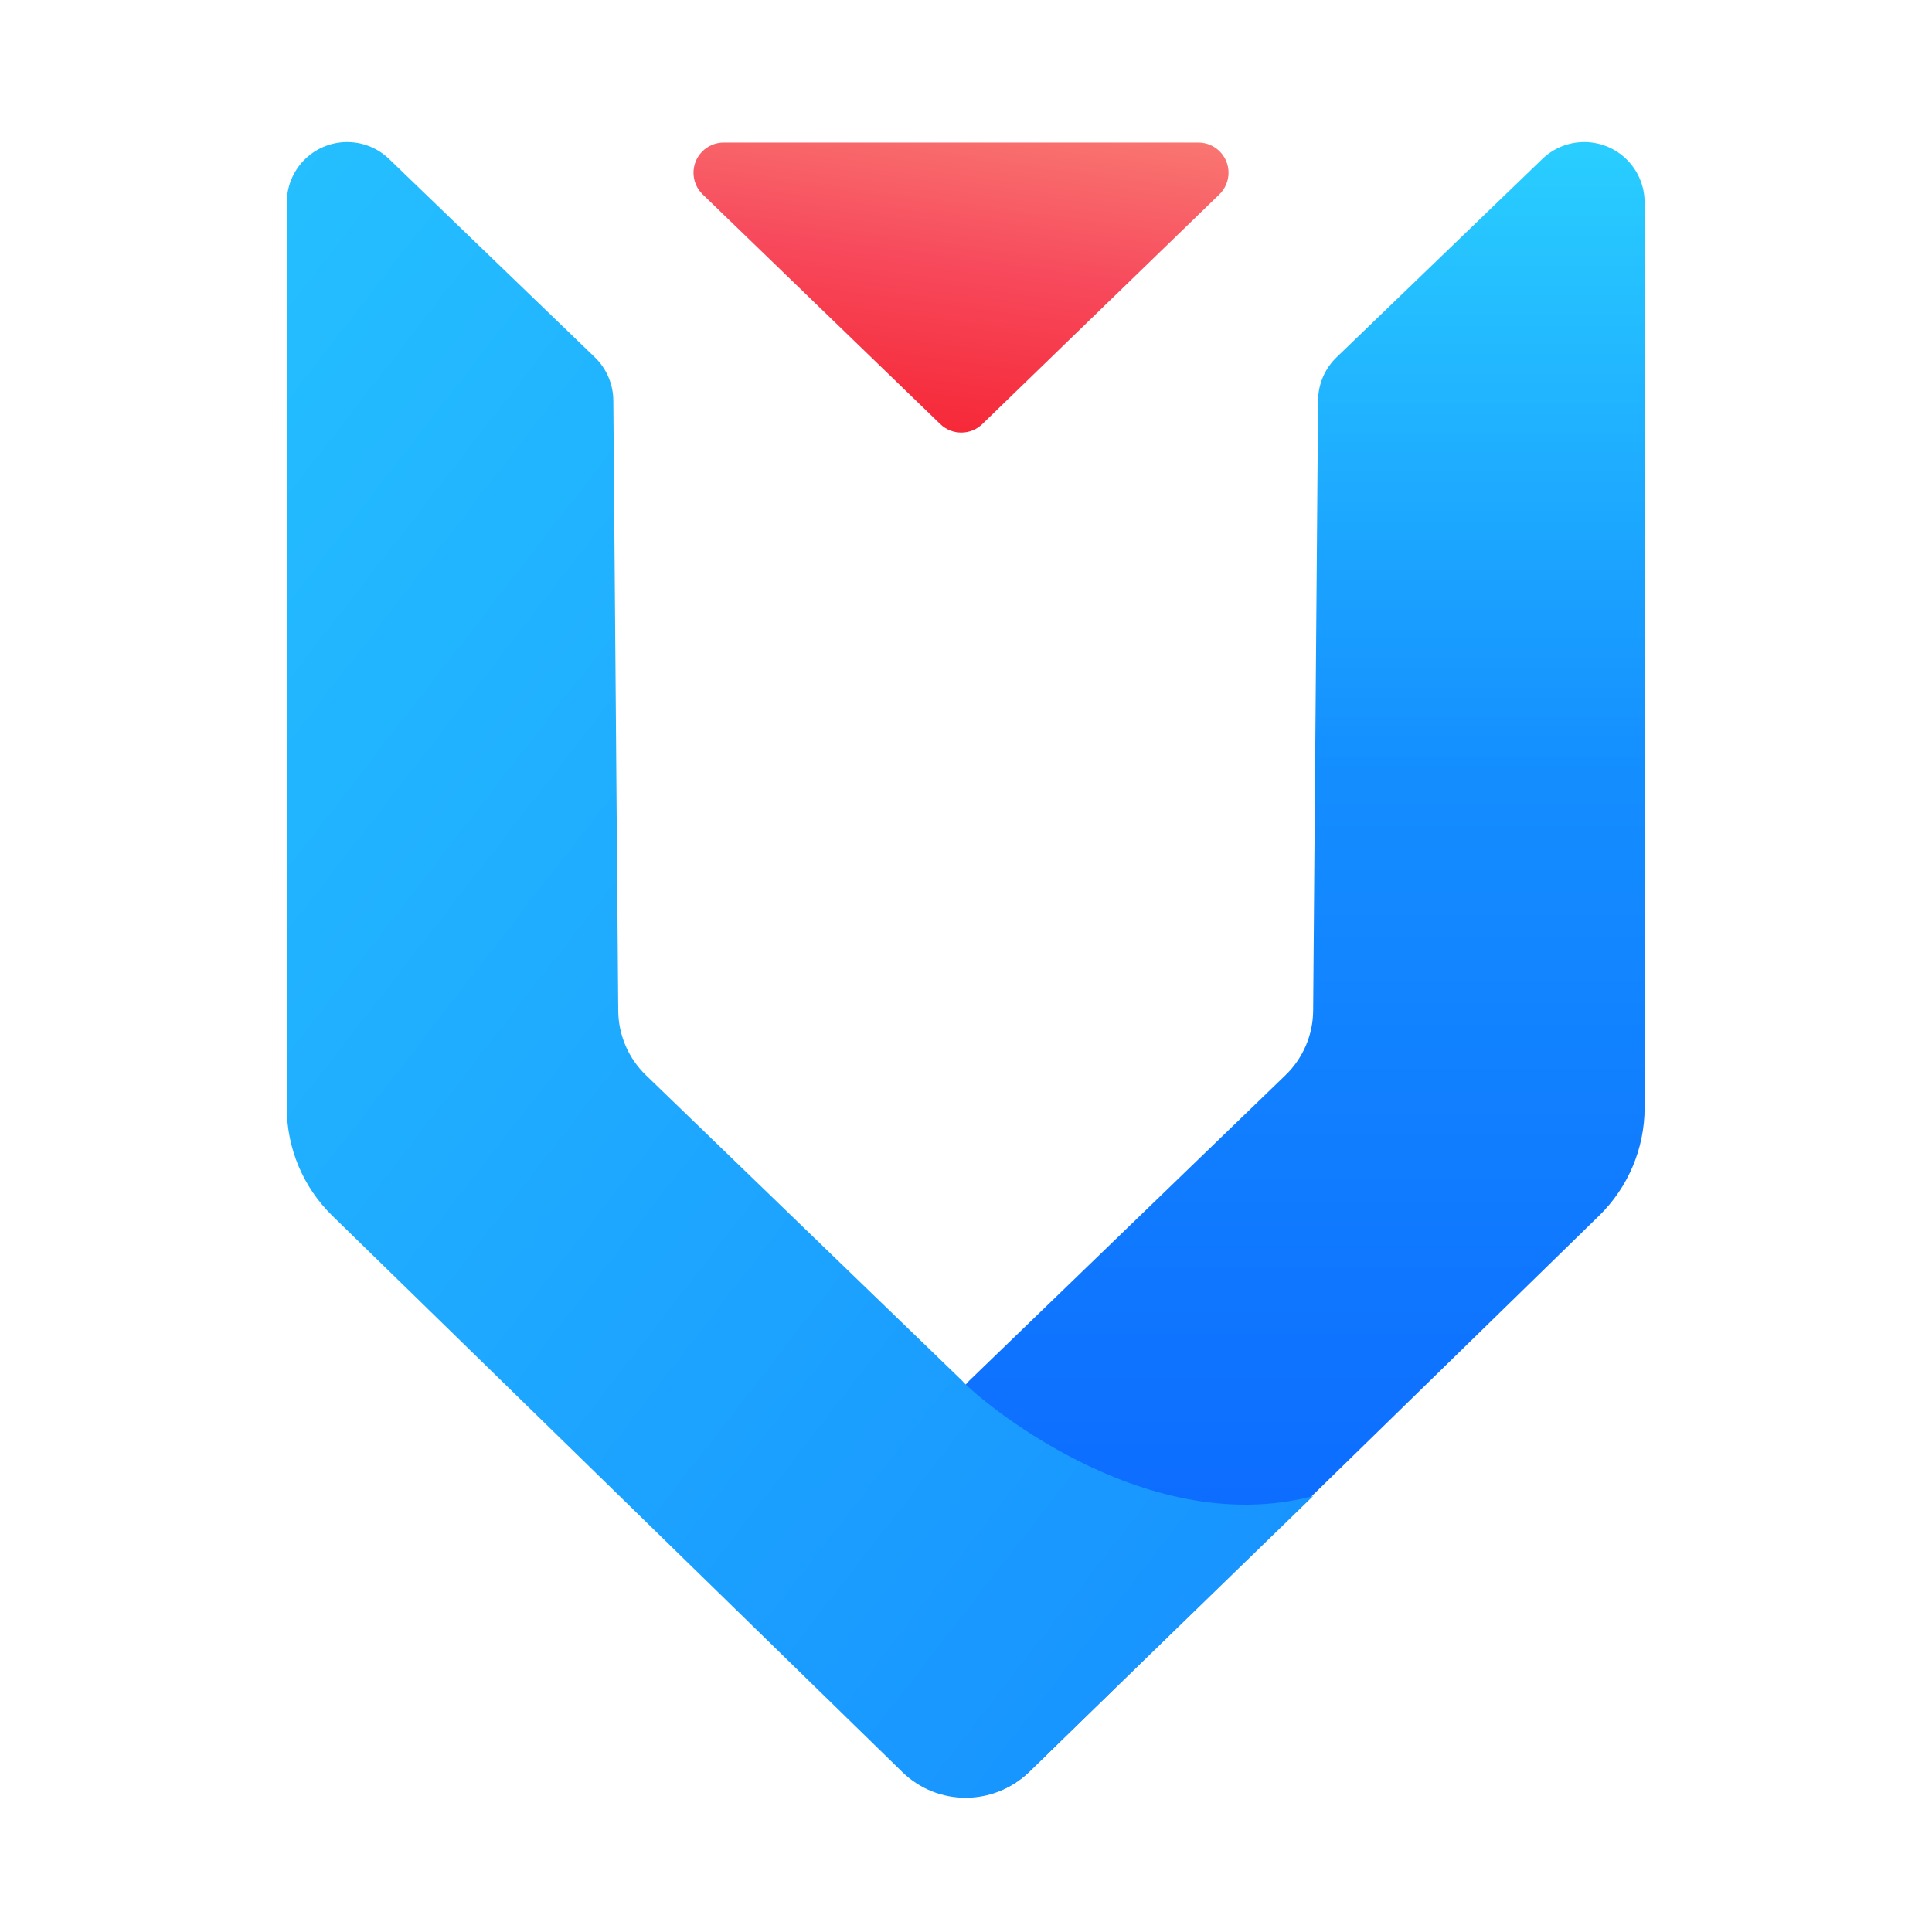
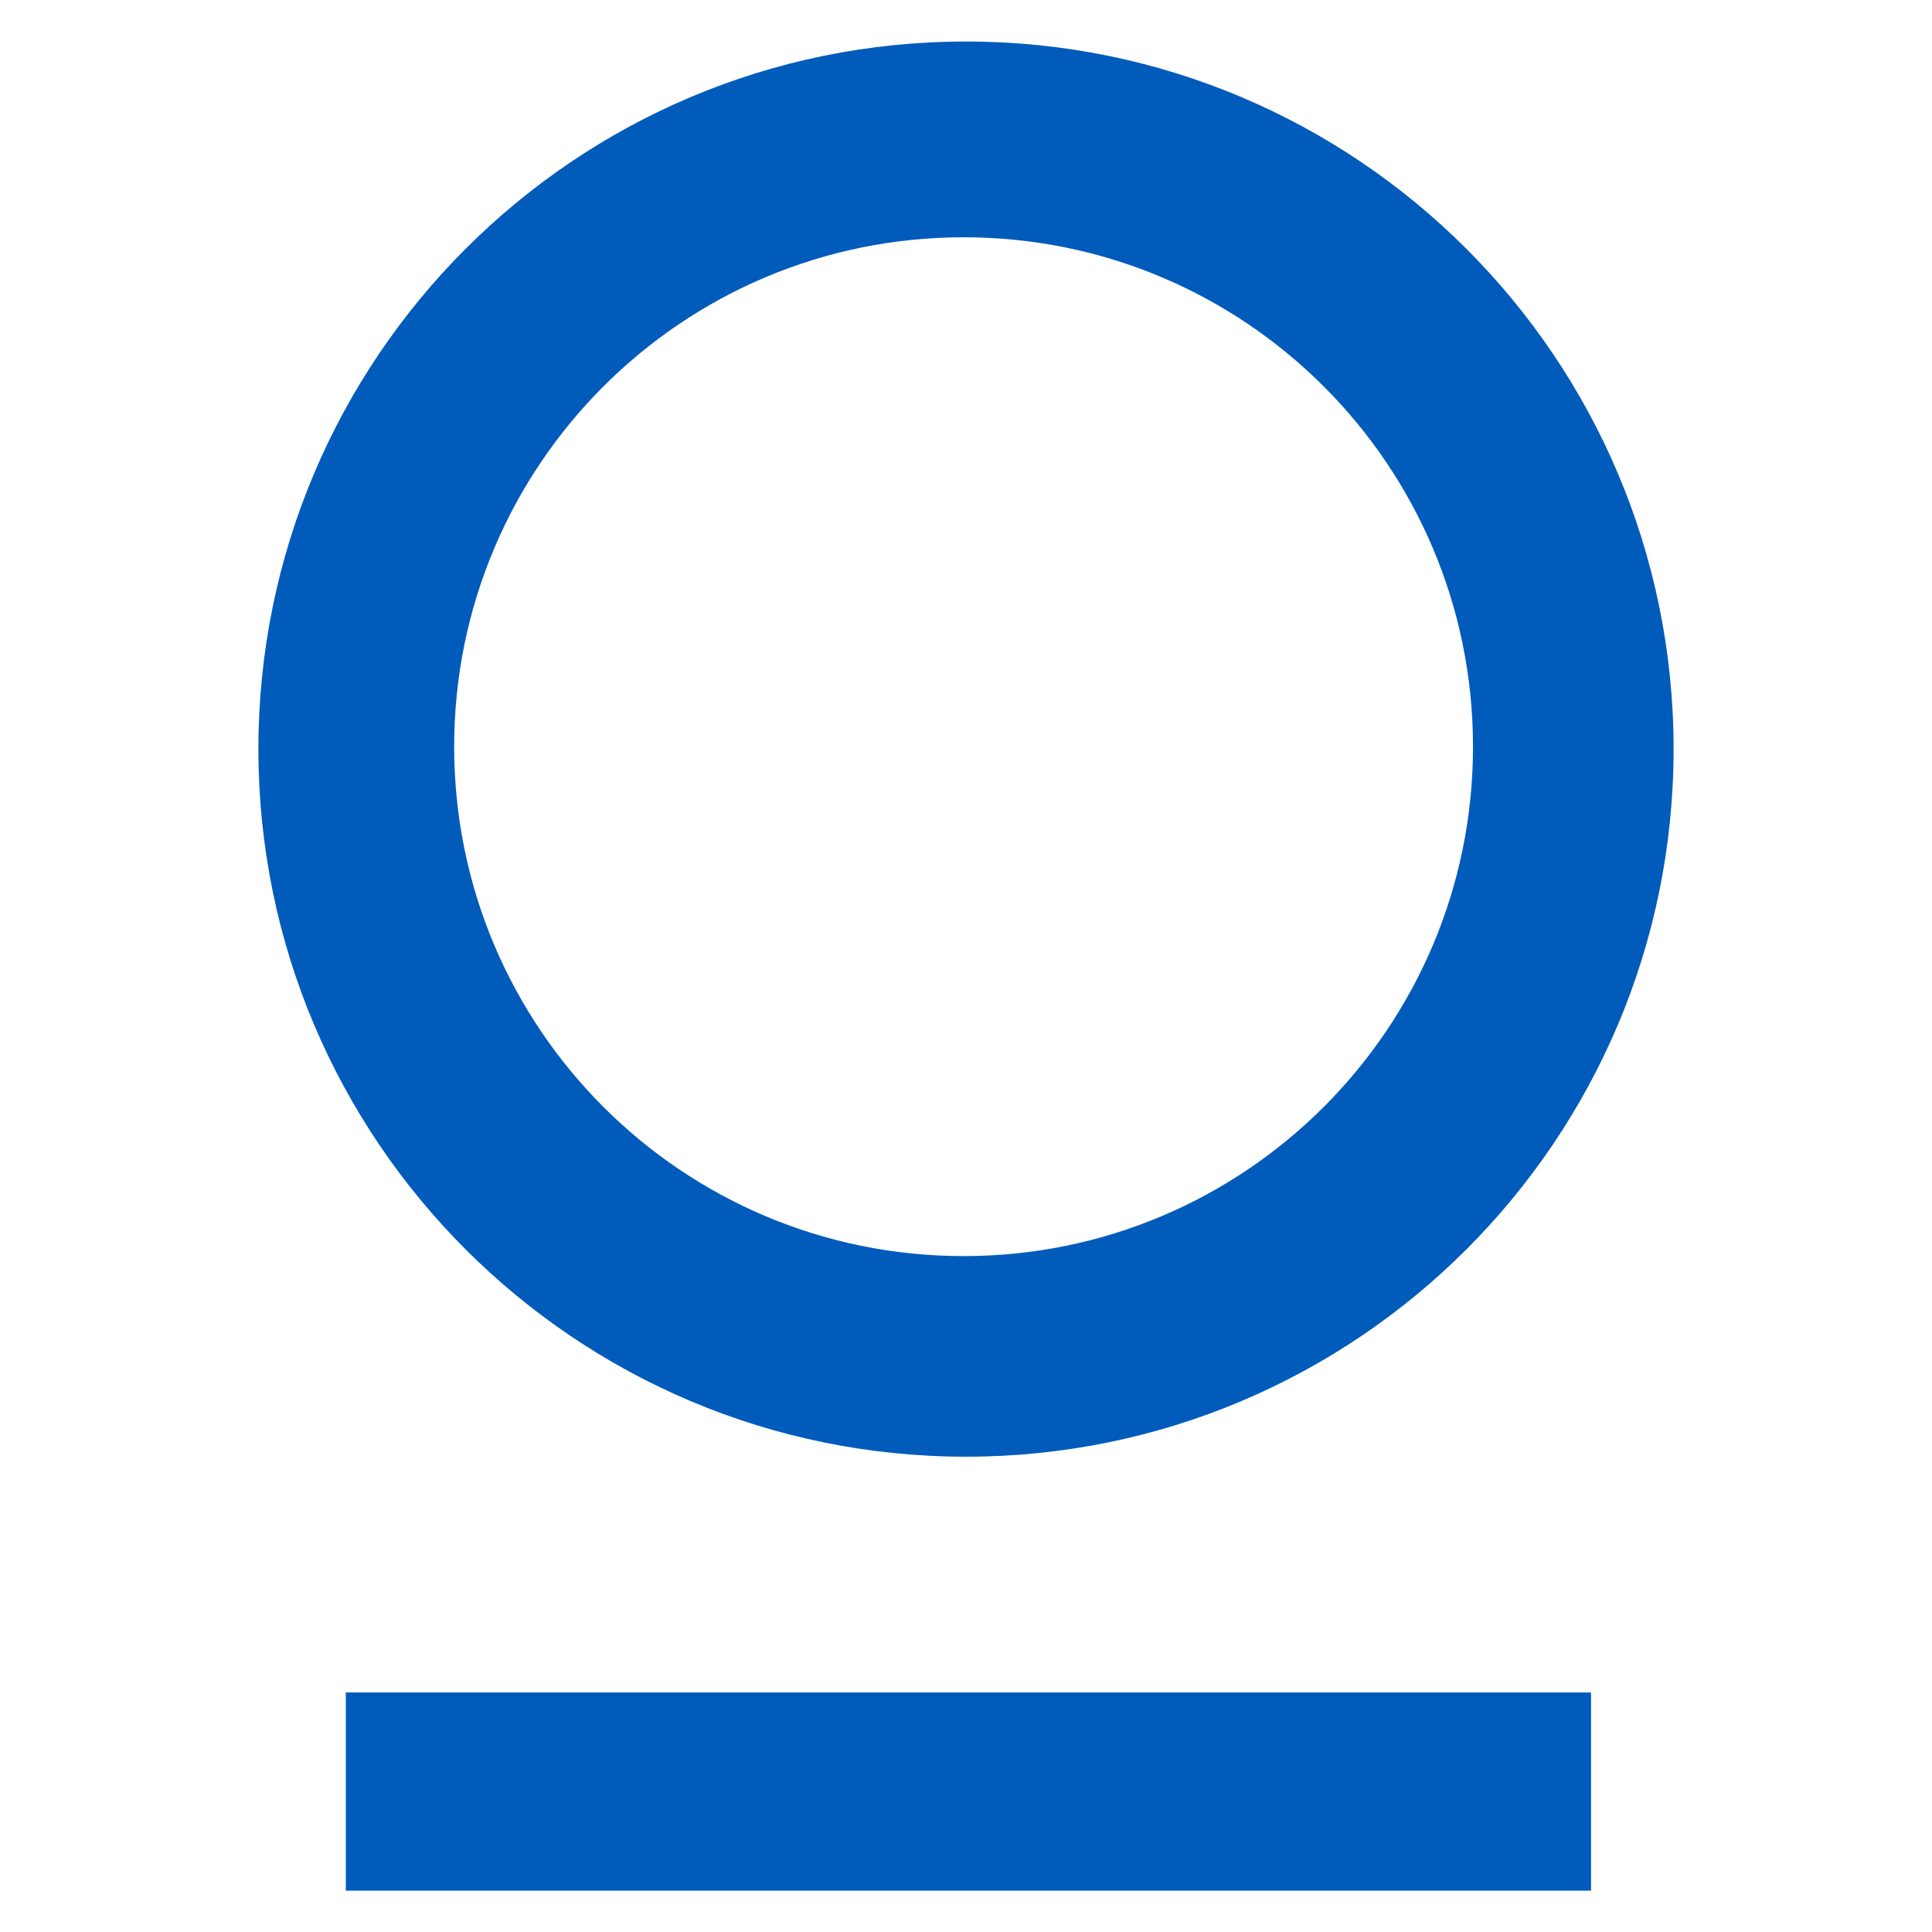
- <svg xmlns="http://www.w3.org/2000/svg" viewBox="0 0 128 128" version="1.1">
+ <svg xmlns="http://www.w3.org/2000/svg" viewBox="0 0 128 128">
  <defs>
-     <linearGradient x1="69.644%" y1="0%" x2="69.644%" y2="100%" id="linearGradient-1">
-       <stop stop-color="#29CDFF" offset="0%" />
-       <stop stop-color="#148EFF" offset="37.86%" />
-       <stop stop-color="#0A60FF" offset="100%" />
-     </linearGradient>
-     <linearGradient x1="-19.819%" y1="-36.793%" x2="138.579%" y2="157.638%" id="linearGradient-2">
-       <stop stop-color="#29CDFF" offset="0%" />
-       <stop stop-color="#0F78FF" offset="100%" />
-     </linearGradient>
-     <linearGradient x1="68.128%" y1="-35.691%" x2="30.44%" y2="114.943%" id="linearGradient-3">
-       <stop stop-color="#FA8E7D" offset="0%" />
-       <stop stop-color="#F74A5C" offset="51.264%" />
-       <stop stop-color="#F51D2C" offset="100%" />
-     </linearGradient>
+     <style>.cls-2{fill:#005bbb;}</style>
  </defs>
-   <g id="Vue" stroke="none" stroke-width="1" fill="none" fill-rule="evenodd">
-     <g id="Group" transform="translate(19, 9)">
-       <path d="M89.96,90.48 C78.58,93.48 68.33,83.36 67.62,82.48 L46.66,62.229 C45.502,61.11 44.843,59.573 44.83,57.963 L44.504,17.521 C44.495,16.446 44.054,15.42 43.28,14.673 L29.646,1.532 C28.055,-0.002 25.523,0.045 23.99,1.635 C23.272,2.381 22.87,3.376 22.87,4.411 L22.87,64.386 C22.87,67.081 23.957,69.661 25.885,71.543 L63.6,108.352 C65.947,110.642 69.696,110.625 72.021,108.313" id="Path-Copy" fill="url(#linearGradient-1)" fill-rule="nonzero" transform="translate(56.415, 54.83116) scale(-1, 1) translate(-56.415, -54.83116) " />
-       <path d="M68,90.116 C56.62,93.116 45.46,83.36 44.75,82.48 L23.79,62.229 C22.632,61.11 21.973,59.573 21.96,57.963 L21.634,17.521 C21.625,16.446 21.184,15.42 20.41,14.673 L6.776,1.532 C5.185,-0.002 2.653,0.045 1.12,1.635 C0.402,2.381 3.90211878e-13,3.376 3.90798505e-13,4.411 L3.94351218e-13,64.386 C3.94681177e-13,67.081 1.087,69.661 3.015,71.543 L40.781,108.401 C43.107,110.671 46.818,110.677 49.15,108.413" id="Path" fill="url(#linearGradient-2)" fill-rule="nonzero" />
-       <path d="M43.298,19.099 L27.557,3.882 C26.762,3.115 26.741,1.849 27.509,1.054 C27.885,0.665 28.404,0.444 28.947,0.444 L60.393,0.444 C61.497,0.444 62.393,1.34 62.393,2.444 C62.393,2.986 62.173,3.504 61.784,3.881 L46.08,19.098 C45.305,19.848 44.074,19.849 43.298,19.099 Z" id="Path" fill="url(#linearGradient-3)" />
-     </g>
-   </g>
+   <rect class="cls-2" x="22.91" y="112.13" width="82.5" height="13.13" />
+   <path class="cls-2" d="M64,2.75a46.88,46.88,0,1,0,46.88,46.87A46.88,46.88,0,0,0,64,2.75Zm-.16,80.47A33.75,33.75,0,1,1,97.59,49.47,33.75,33.75,0,0,1,63.84,83.22Z" />
</svg>
